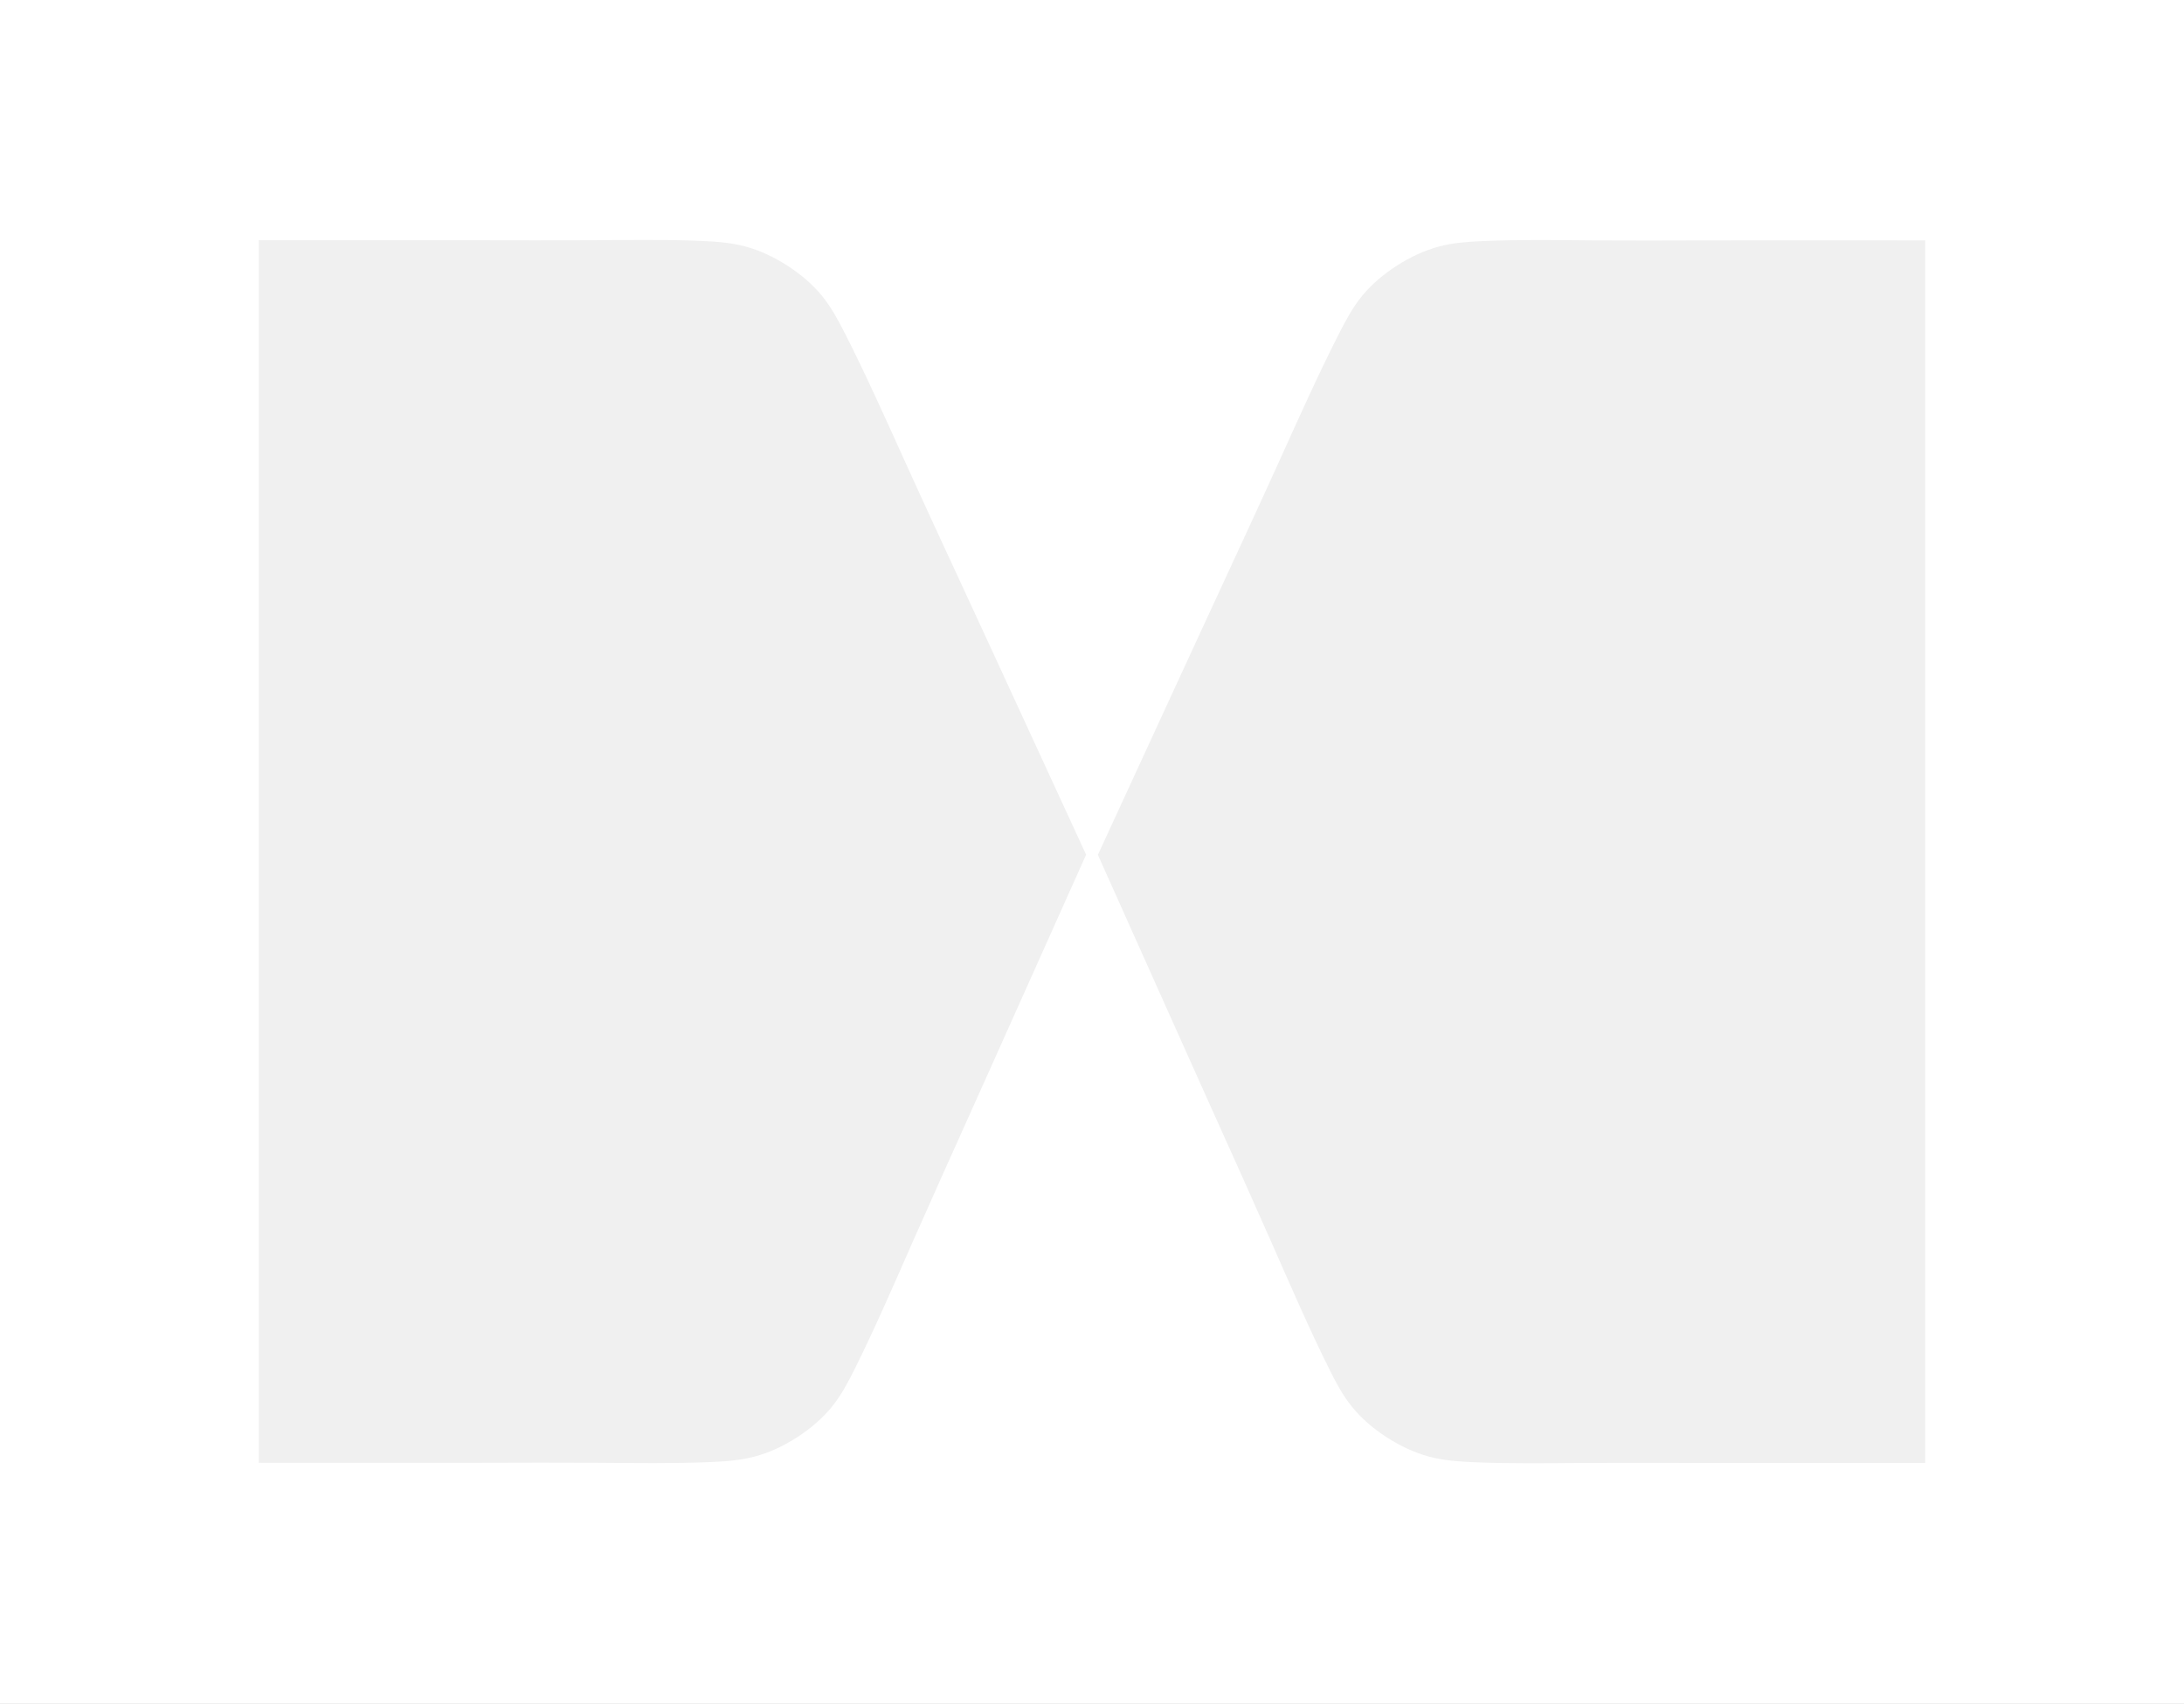
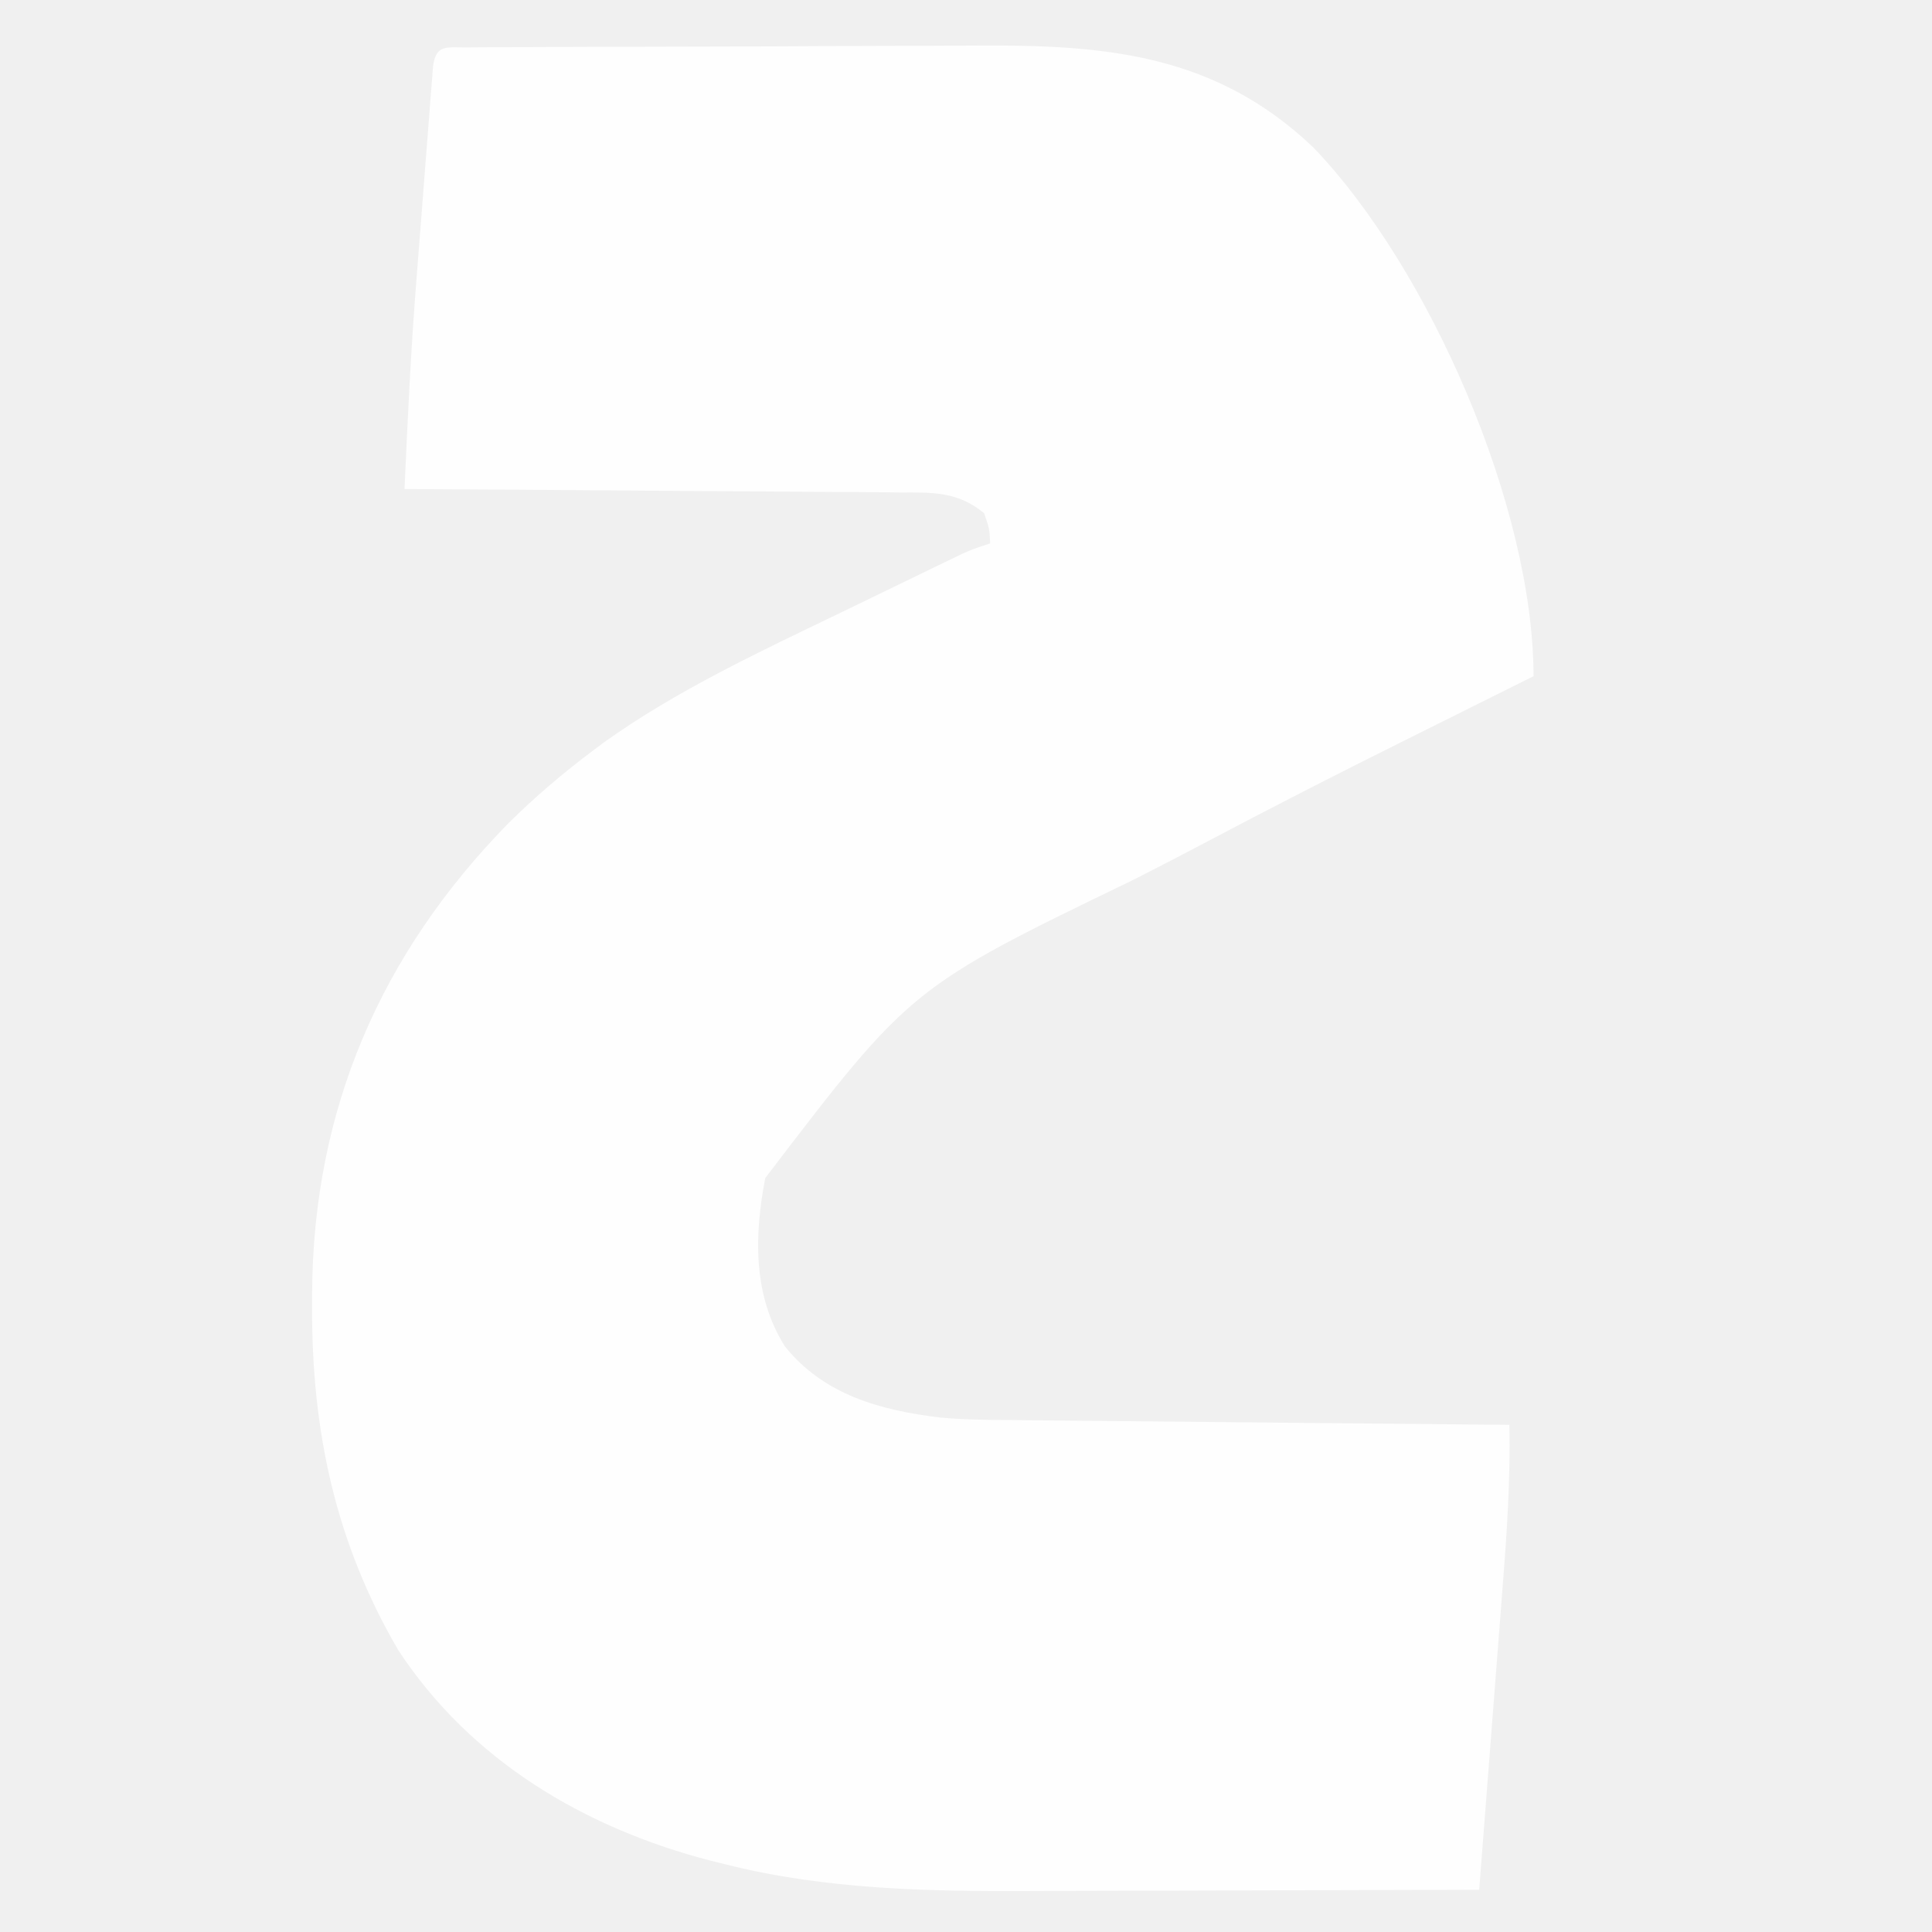
- <svg xmlns="http://www.w3.org/2000/svg" id="Layer_1" version="1.1" viewBox="0 0 300 234">
-   <defs>
-     <style>
-       .st0 {
-         fill: #fff;
-       }
-     </style>
-   </defs>
-   <path class="st0" d="M264.46,201c-10.34,0-20.7.01-31.03,0-5.17,0-10.33-.03-15.52,0-5.19.03-10.39.12-15.48-.1-2.06-.09-4.1-.23-6.11-.76-2.01-.54-3.99-1.47-5.82-2.65s-3.49-2.6-4.8-4.22c-1.31-1.62-2.25-3.44-3.17-5.29-2.83-5.69-5.39-11.65-8-17.56-2.61-5.92-5.26-11.79-7.9-17.66-5.29-11.76-10.54-23.54-15.82-35.31,5.51-11.95,11-23.92,16.52-35.85,2.76-5.97,5.53-11.93,8.25-17.93,2.72-6.01,5.41-12.06,8.35-17.83.93-1.82,1.88-3.62,3.19-5.21s2.97-2.99,4.78-4.15c1.81-1.16,3.78-2.08,5.77-2.61s4.01-.66,6.06-.75c4.98-.21,10.08-.13,15.16-.09,5.08.03,10.13.02,15.19,0,10.12-.02,20.26,0,30.38,0v167.99ZM35.54,201V33.01c10.13,0,20.26-.01,30.38,0,5.06,0,10.12.03,15.19,0,5.08-.03,10.17-.12,15.16.09,2.04.09,4.06.22,6.06.75s3.96,1.45,5.77,2.61c1.81,1.16,3.47,2.56,4.78,4.15,1.31,1.6,2.26,3.39,3.19,5.21,2.94,5.78,5.63,11.83,8.35,17.83,2.72,6.01,5.49,11.97,8.25,17.93,5.52,11.94,11.01,23.9,16.52,35.85-5.28,11.77-10.53,23.55-15.82,35.31-2.64,5.88-5.29,11.75-7.9,17.66-2.61,5.92-5.17,11.87-8,17.56-.92,1.85-1.87,3.67-3.17,5.29-1.31,1.62-2.98,3.04-4.8,4.22-1.82,1.18-3.81,2.12-5.82,2.65s-4.05.68-6.11.76c-5.09.22-10.29.13-15.48.1s-10.35-.02-15.52,0c-10.34.02-20.69,0-31.03,0ZM0,234h300V0H0v234Z" />
+ <svg xmlns="http://www.w3.org/2000/svg" version="1.1" width="320" height="320">
+   <path d="M0 0 C0.914 -0.007 1.827 -0.014 2.769 -0.022 C4.285 -0.026 4.285 -0.026 5.832 -0.03 C7.42 -0.04 7.42 -0.04 9.04 -0.05 C12.566 -0.07 16.092 -0.081 19.618 -0.091 C20.823 -0.095 22.028 -0.099 23.27 -0.103 C29.661 -0.124 36.052 -0.139 42.442 -0.148 C49.018 -0.159 55.593 -0.193 62.169 -0.233 C67.243 -0.259 72.316 -0.268 77.39 -0.271 C79.812 -0.276 82.233 -0.288 84.655 -0.306 C105.984 -0.46 124.191 1.154 140.372 16.647 C159.544 36.664 176.767 76.179 176.767 104.147 C175.654 104.701 174.542 105.254 173.396 105.824 C169.17 107.928 164.945 110.035 160.721 112.143 C158.911 113.045 157.1 113.947 155.29 114.848 C144.158 120.387 133.097 126.038 122.109 131.857 C118.279 133.883 114.429 135.868 110.567 137.835 C73.611 155.701 73.611 155.701 49.517 187.272 C47.675 196.787 47.462 206.723 52.767 215.147 C59.212 223.189 68.62 225.749 78.519 226.937 C82.384 227.298 86.241 227.326 90.12 227.352 C91.019 227.362 91.917 227.372 92.843 227.382 C95.786 227.414 98.73 227.439 101.673 227.464 C103.724 227.484 105.775 227.505 107.827 227.527 C113.206 227.582 118.585 227.631 123.964 227.679 C129.461 227.73 134.957 227.785 140.454 227.841 C151.225 227.948 161.996 228.049 172.767 228.147 C172.95 237.029 172.371 245.812 171.673 254.659 C171.56 256.123 171.448 257.587 171.337 259.051 C171.044 262.867 170.747 266.682 170.449 270.498 C170.144 274.406 169.844 278.315 169.544 282.223 C168.956 289.865 168.363 297.506 167.767 305.147 C155.856 305.194 143.945 305.229 132.035 305.251 C126.502 305.261 120.969 305.275 115.437 305.298 C110.081 305.32 104.725 305.332 99.369 305.337 C97.343 305.341 95.316 305.348 93.29 305.359 C76.484 305.446 59.402 305.098 43.017 300.96 C42.154 300.747 41.291 300.534 40.402 300.315 C19.542 294.893 0.792 283.769 -11.233 265.522 C-21.74 247.571 -25.638 229 -25.546 208.335 C-25.544 207.677 -25.541 207.02 -25.539 206.343 C-25.38 176.016 -14.261 150.196 6.954 128.522 C11.398 124.127 16.07 120.133 21.079 116.397 C21.61 115.998 22.141 115.599 22.687 115.188 C34.953 106.402 48.93 99.939 62.472 93.405 C65.124 92.126 67.773 90.838 70.421 89.55 C72.115 88.727 73.81 87.906 75.505 87.085 C76.292 86.702 77.08 86.32 77.891 85.926 C78.984 85.4 78.984 85.4 80.1 84.862 C80.738 84.554 81.376 84.246 82.033 83.928 C83.767 83.147 83.767 83.147 86.767 82.147 C86.653 79.738 86.653 79.738 85.767 77.147 C81.393 73.546 77.241 73.706 71.846 73.715 C70.513 73.7 70.513 73.7 69.154 73.684 C66.226 73.654 63.3 73.645 60.372 73.635 C58.339 73.619 56.306 73.6 54.273 73.581 C48.928 73.534 43.584 73.504 38.239 73.478 C32.783 73.448 27.327 73.401 21.87 73.356 C11.169 73.27 0.468 73.203 -10.233 73.147 C-9.723 61.746 -9.193 50.354 -8.296 38.975 C-8.211 37.875 -8.126 36.775 -8.038 35.642 C-7.862 33.371 -7.684 31.099 -7.504 28.828 C-7.228 25.332 -6.961 21.835 -6.694 18.339 C-6.52 16.113 -6.346 13.888 -6.171 11.663 C-6.092 10.618 -6.012 9.574 -5.931 8.498 C-5.854 7.544 -5.777 6.591 -5.698 5.609 C-5.632 4.769 -5.567 3.928 -5.499 3.062 C-5.001 -0.533 -3.231 0.017 0 0 Z " fill="#FEFEFE" transform="translate(77.23331,7.852829)" />
</svg>
